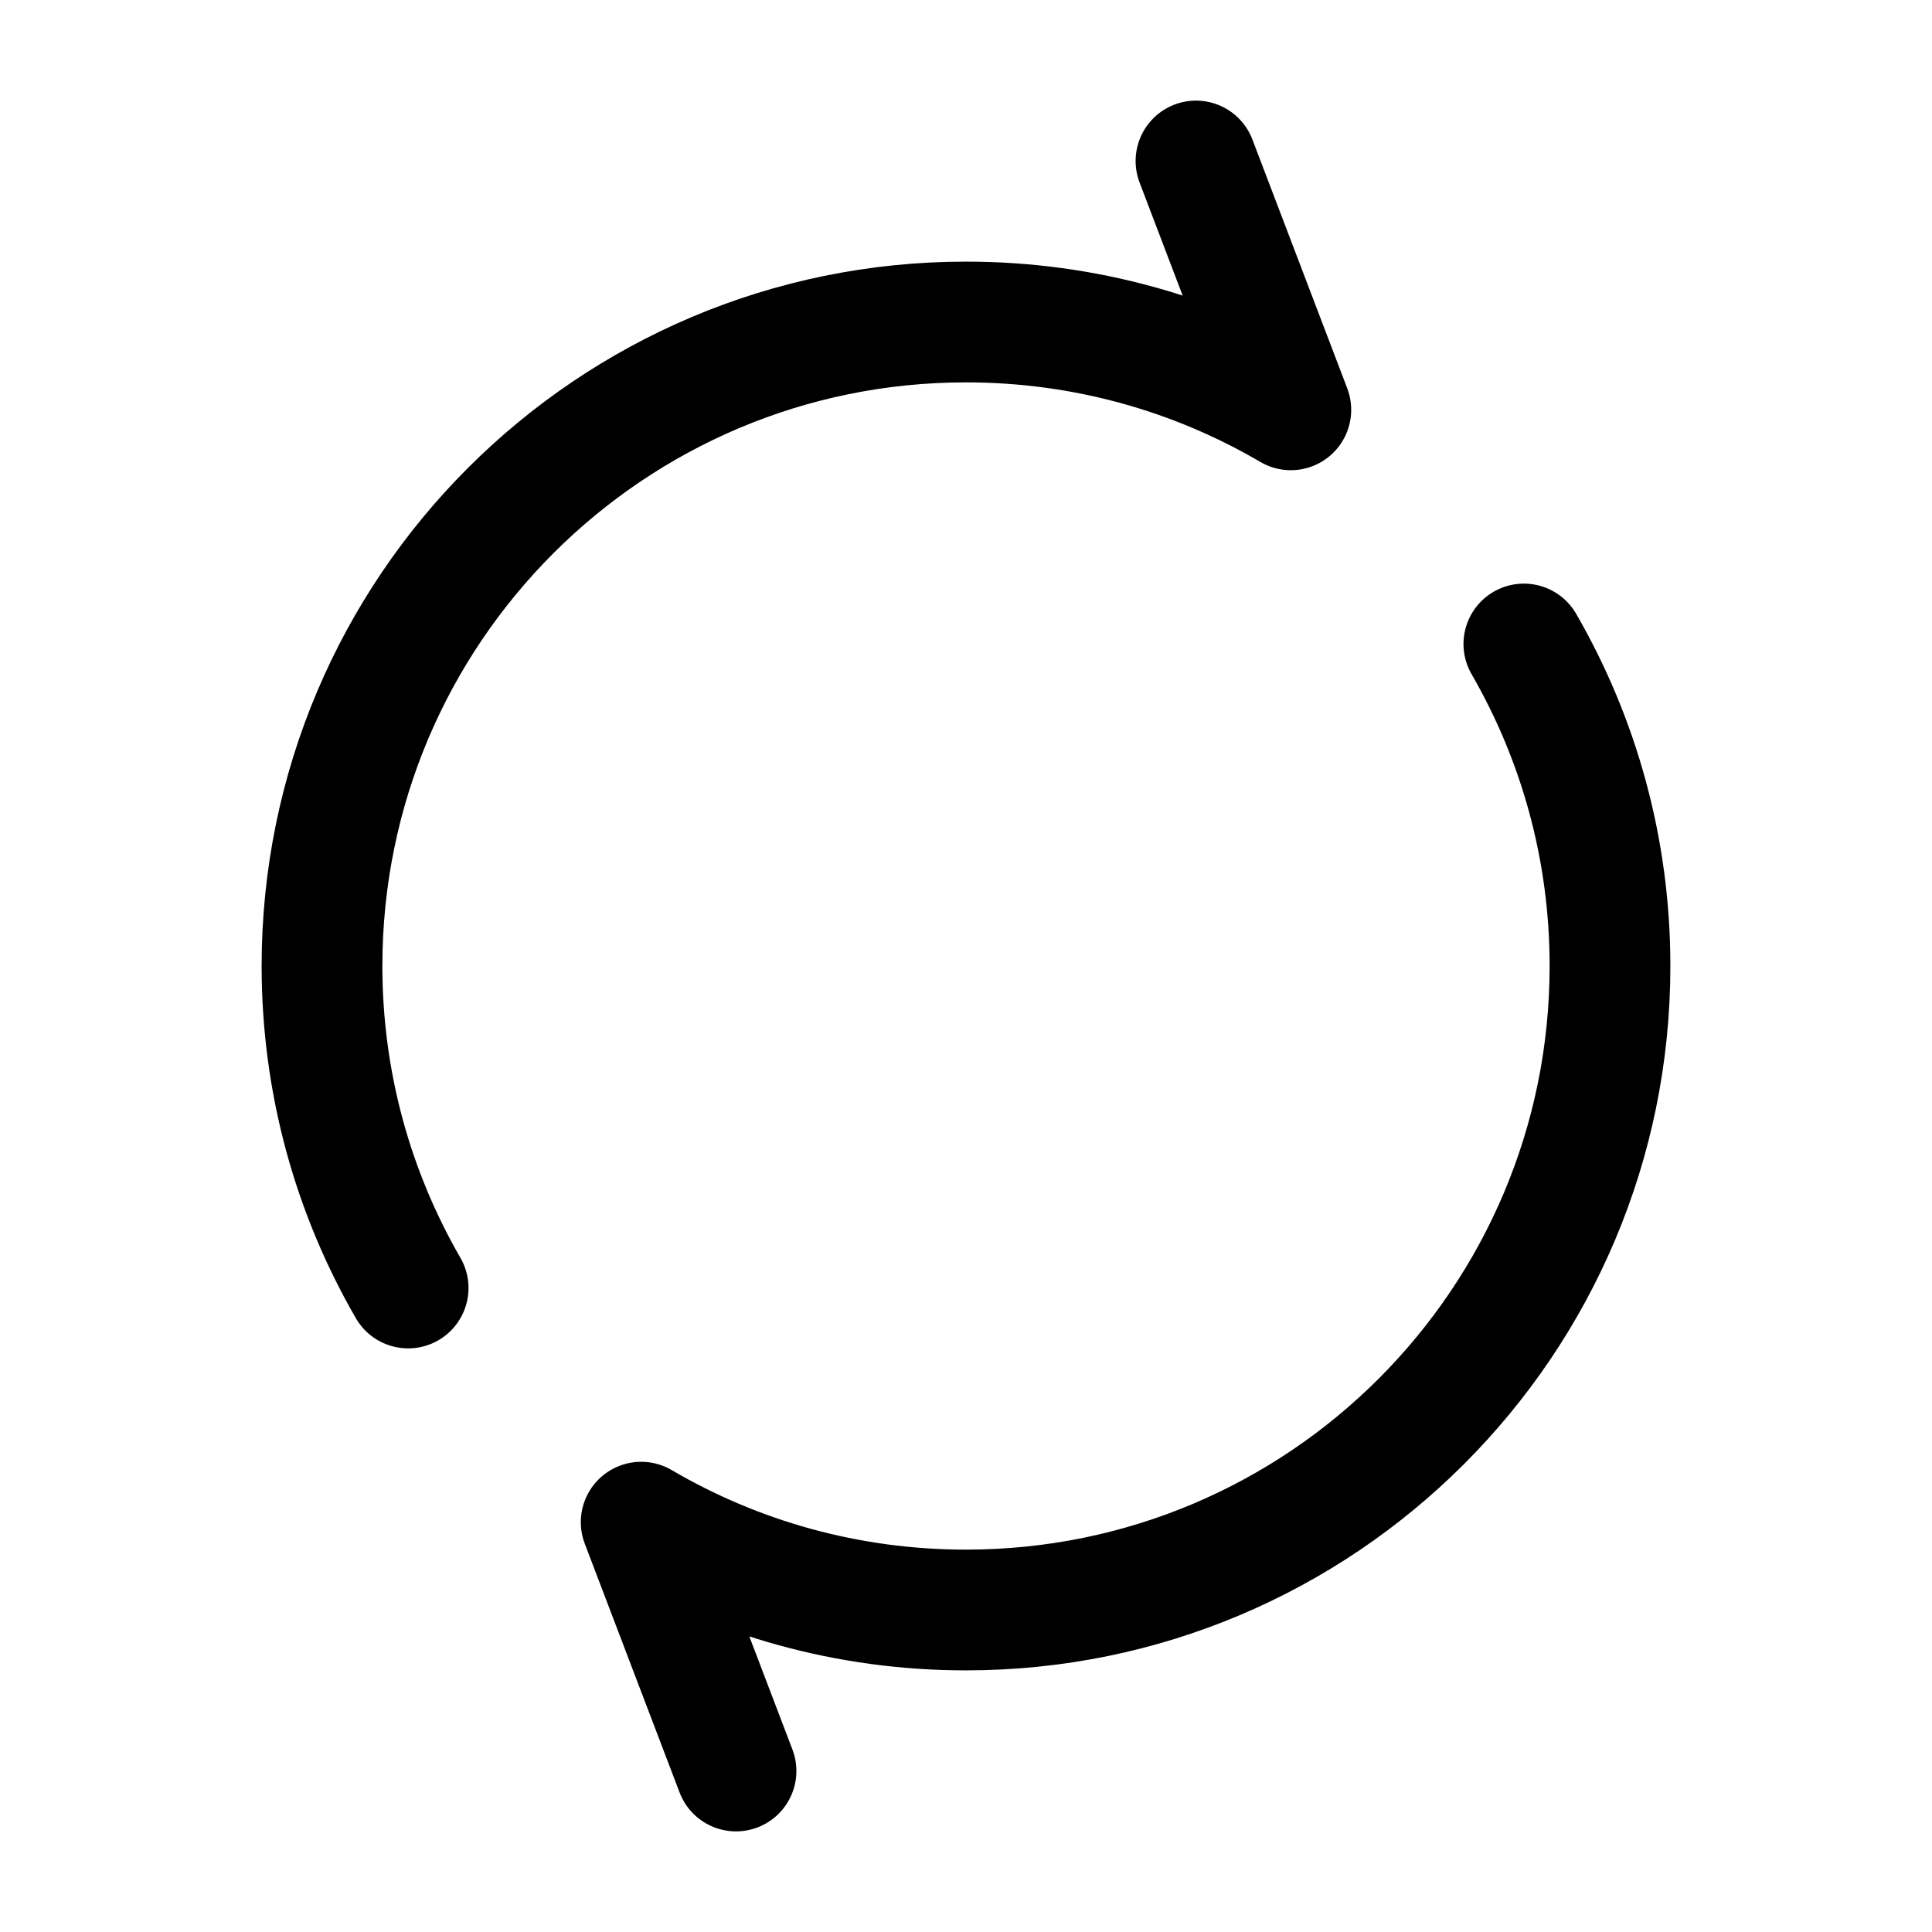
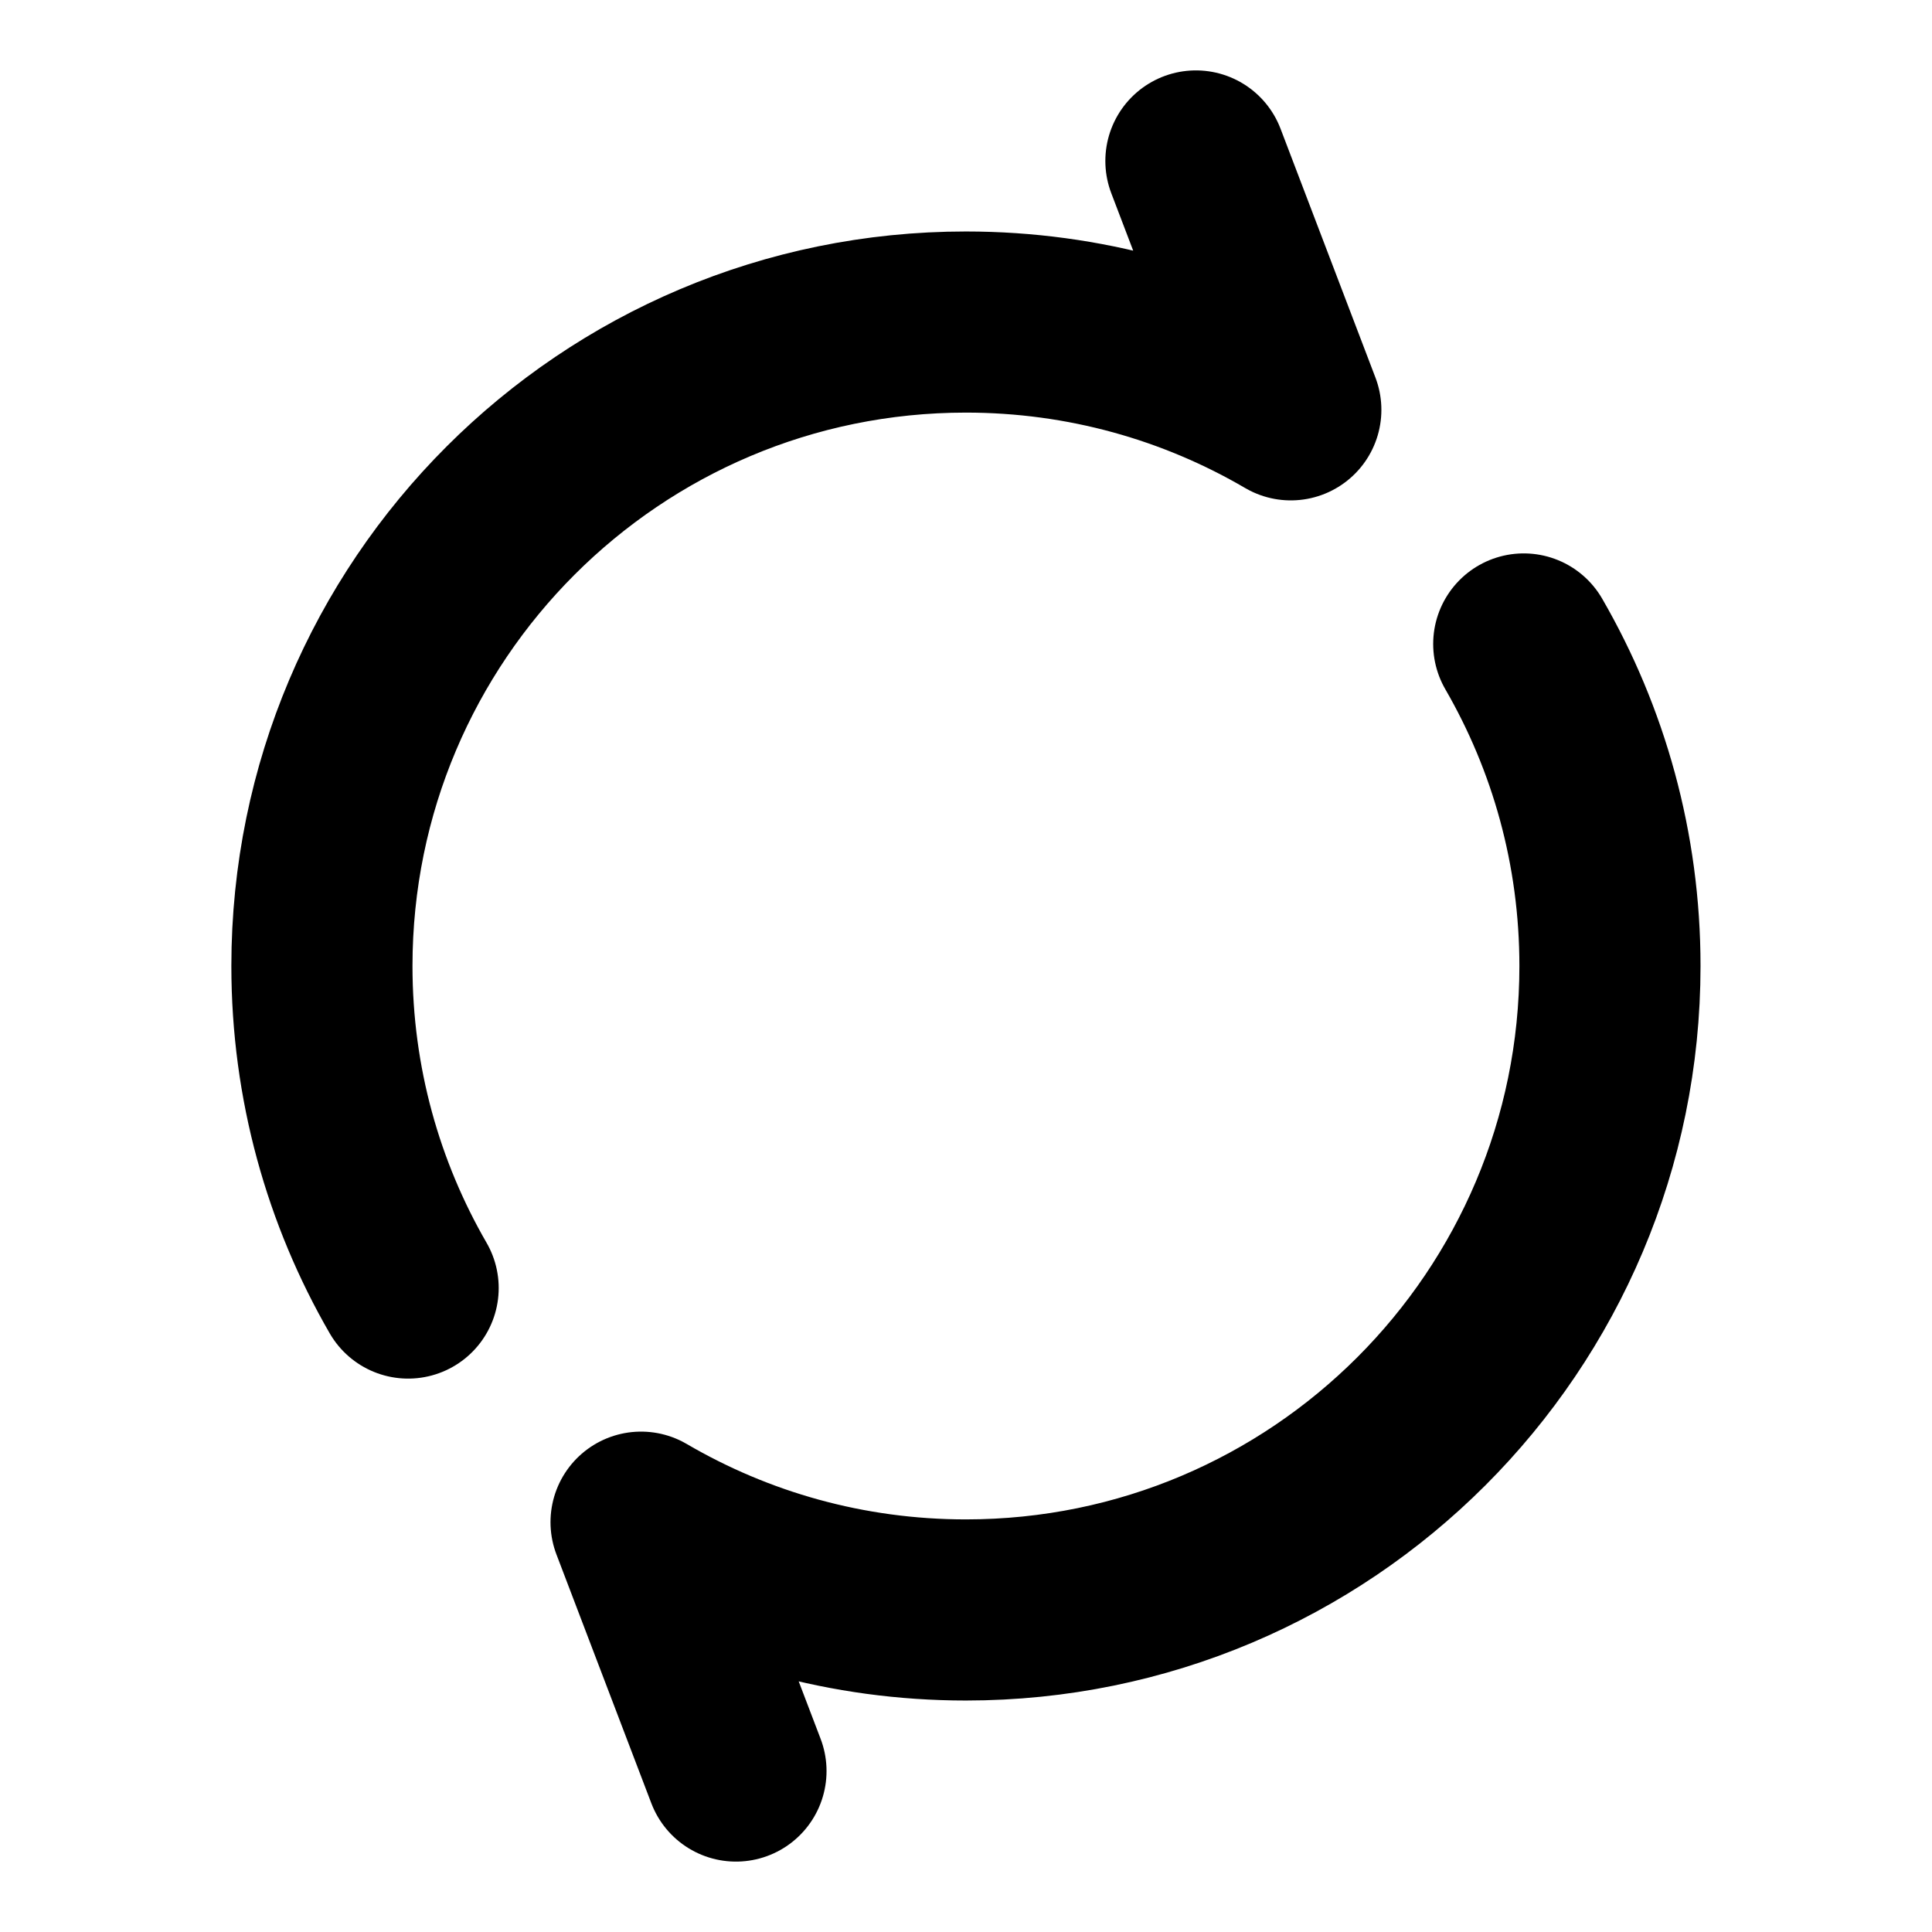
- <svg xmlns="http://www.w3.org/2000/svg" width="24" height="24" viewBox="0 0 24 24" fill="none">
-   <path d="M14.857 2L16.035 5.091C14.851 4.397 13.472 4 12 4C7.582 4 4 7.582 4 12C4 13.457 4.39 14.823 5.07 16M9.143 22L7.965 18.909C9.149 19.603 10.528 20 12 20C16.418 20 20 16.418 20 12C20 10.543 19.61 9.177 18.93 8" stroke="currentColor" stroke-width="1.5" stroke-linecap="round" stroke-linejoin="round" />
+ <svg xmlns="http://www.w3.org/2000/svg" width="16" height="16" viewBox="0 0 16 16" fill="none">
+   <path d="M9.904 1.333L10.69 3.394C9.9 2.932 8.98 2.667 7.999 2.667C5.054 2.667 2.666 5.054 2.666 8C2.666 8.971 2.926 9.882 3.38 10.667M6.095 14.667L5.309 12.606C6.099 13.068 7.018 13.333 7.999 13.333C10.945 13.333 13.333 10.945 13.333 8C13.333 7.028 13.073 6.118 12.619 5.333" stroke="currentColor" stroke-width="1.5" stroke-linecap="round" stroke-linejoin="round" />
</svg>
